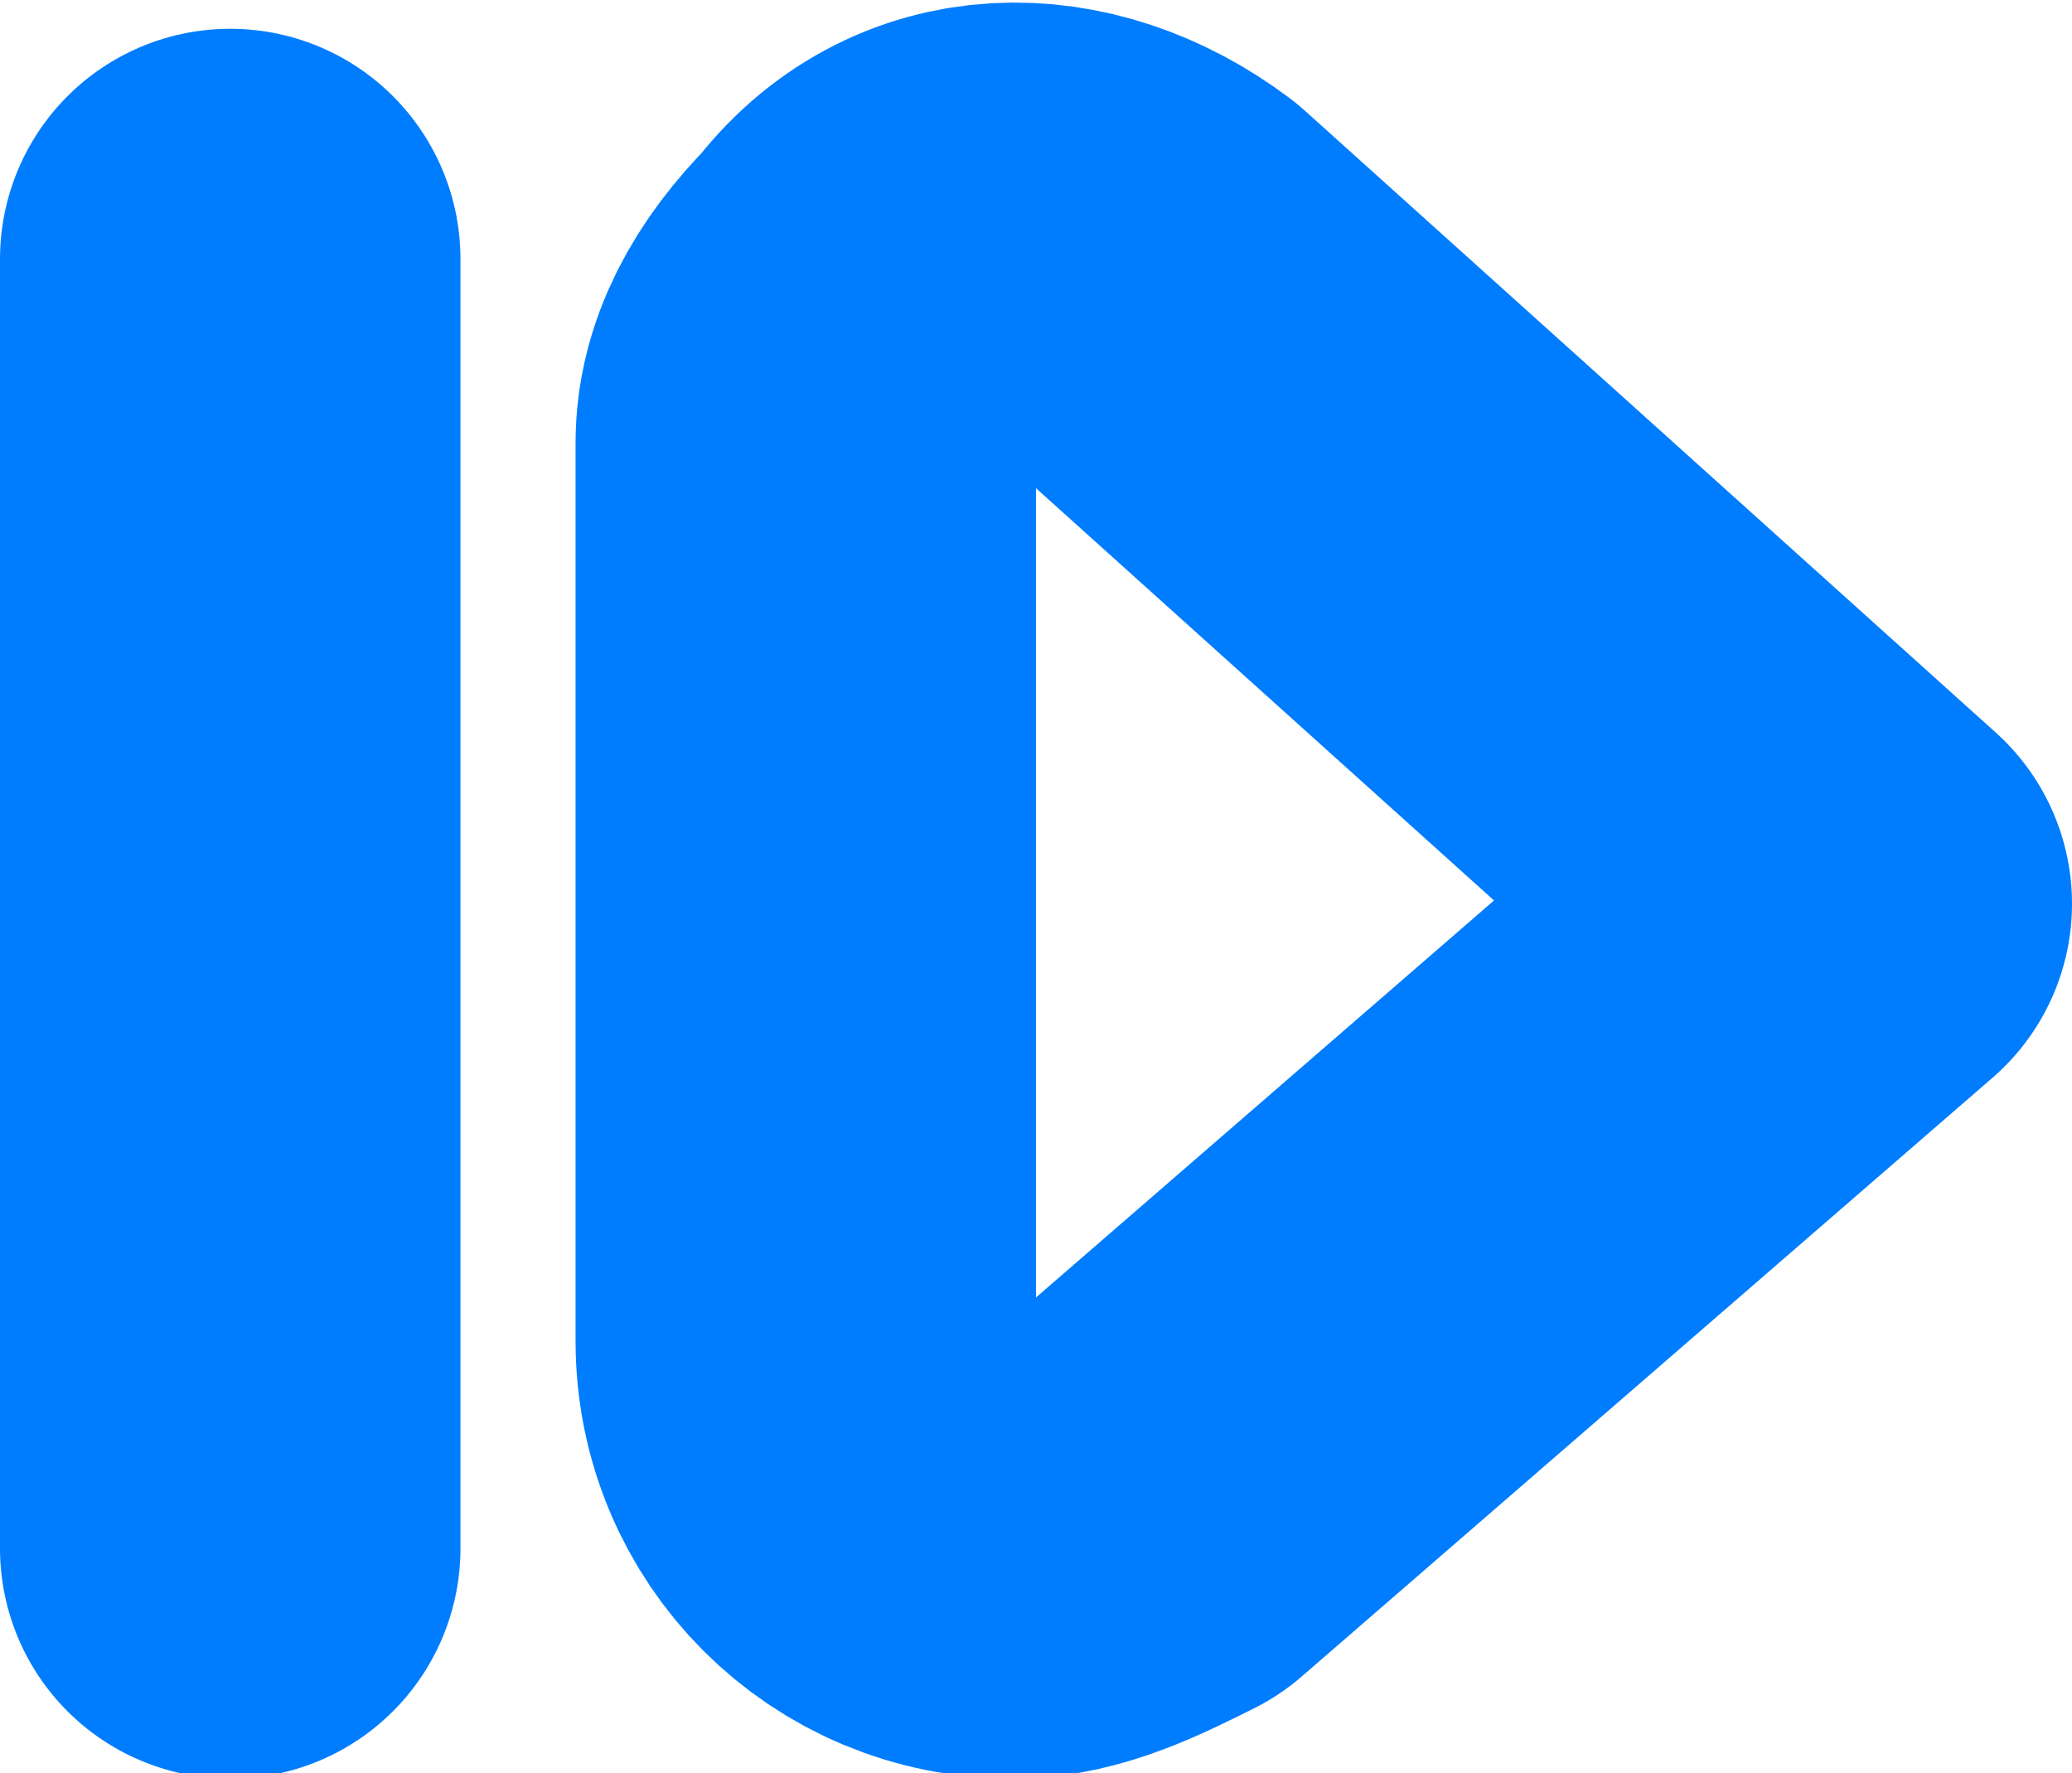
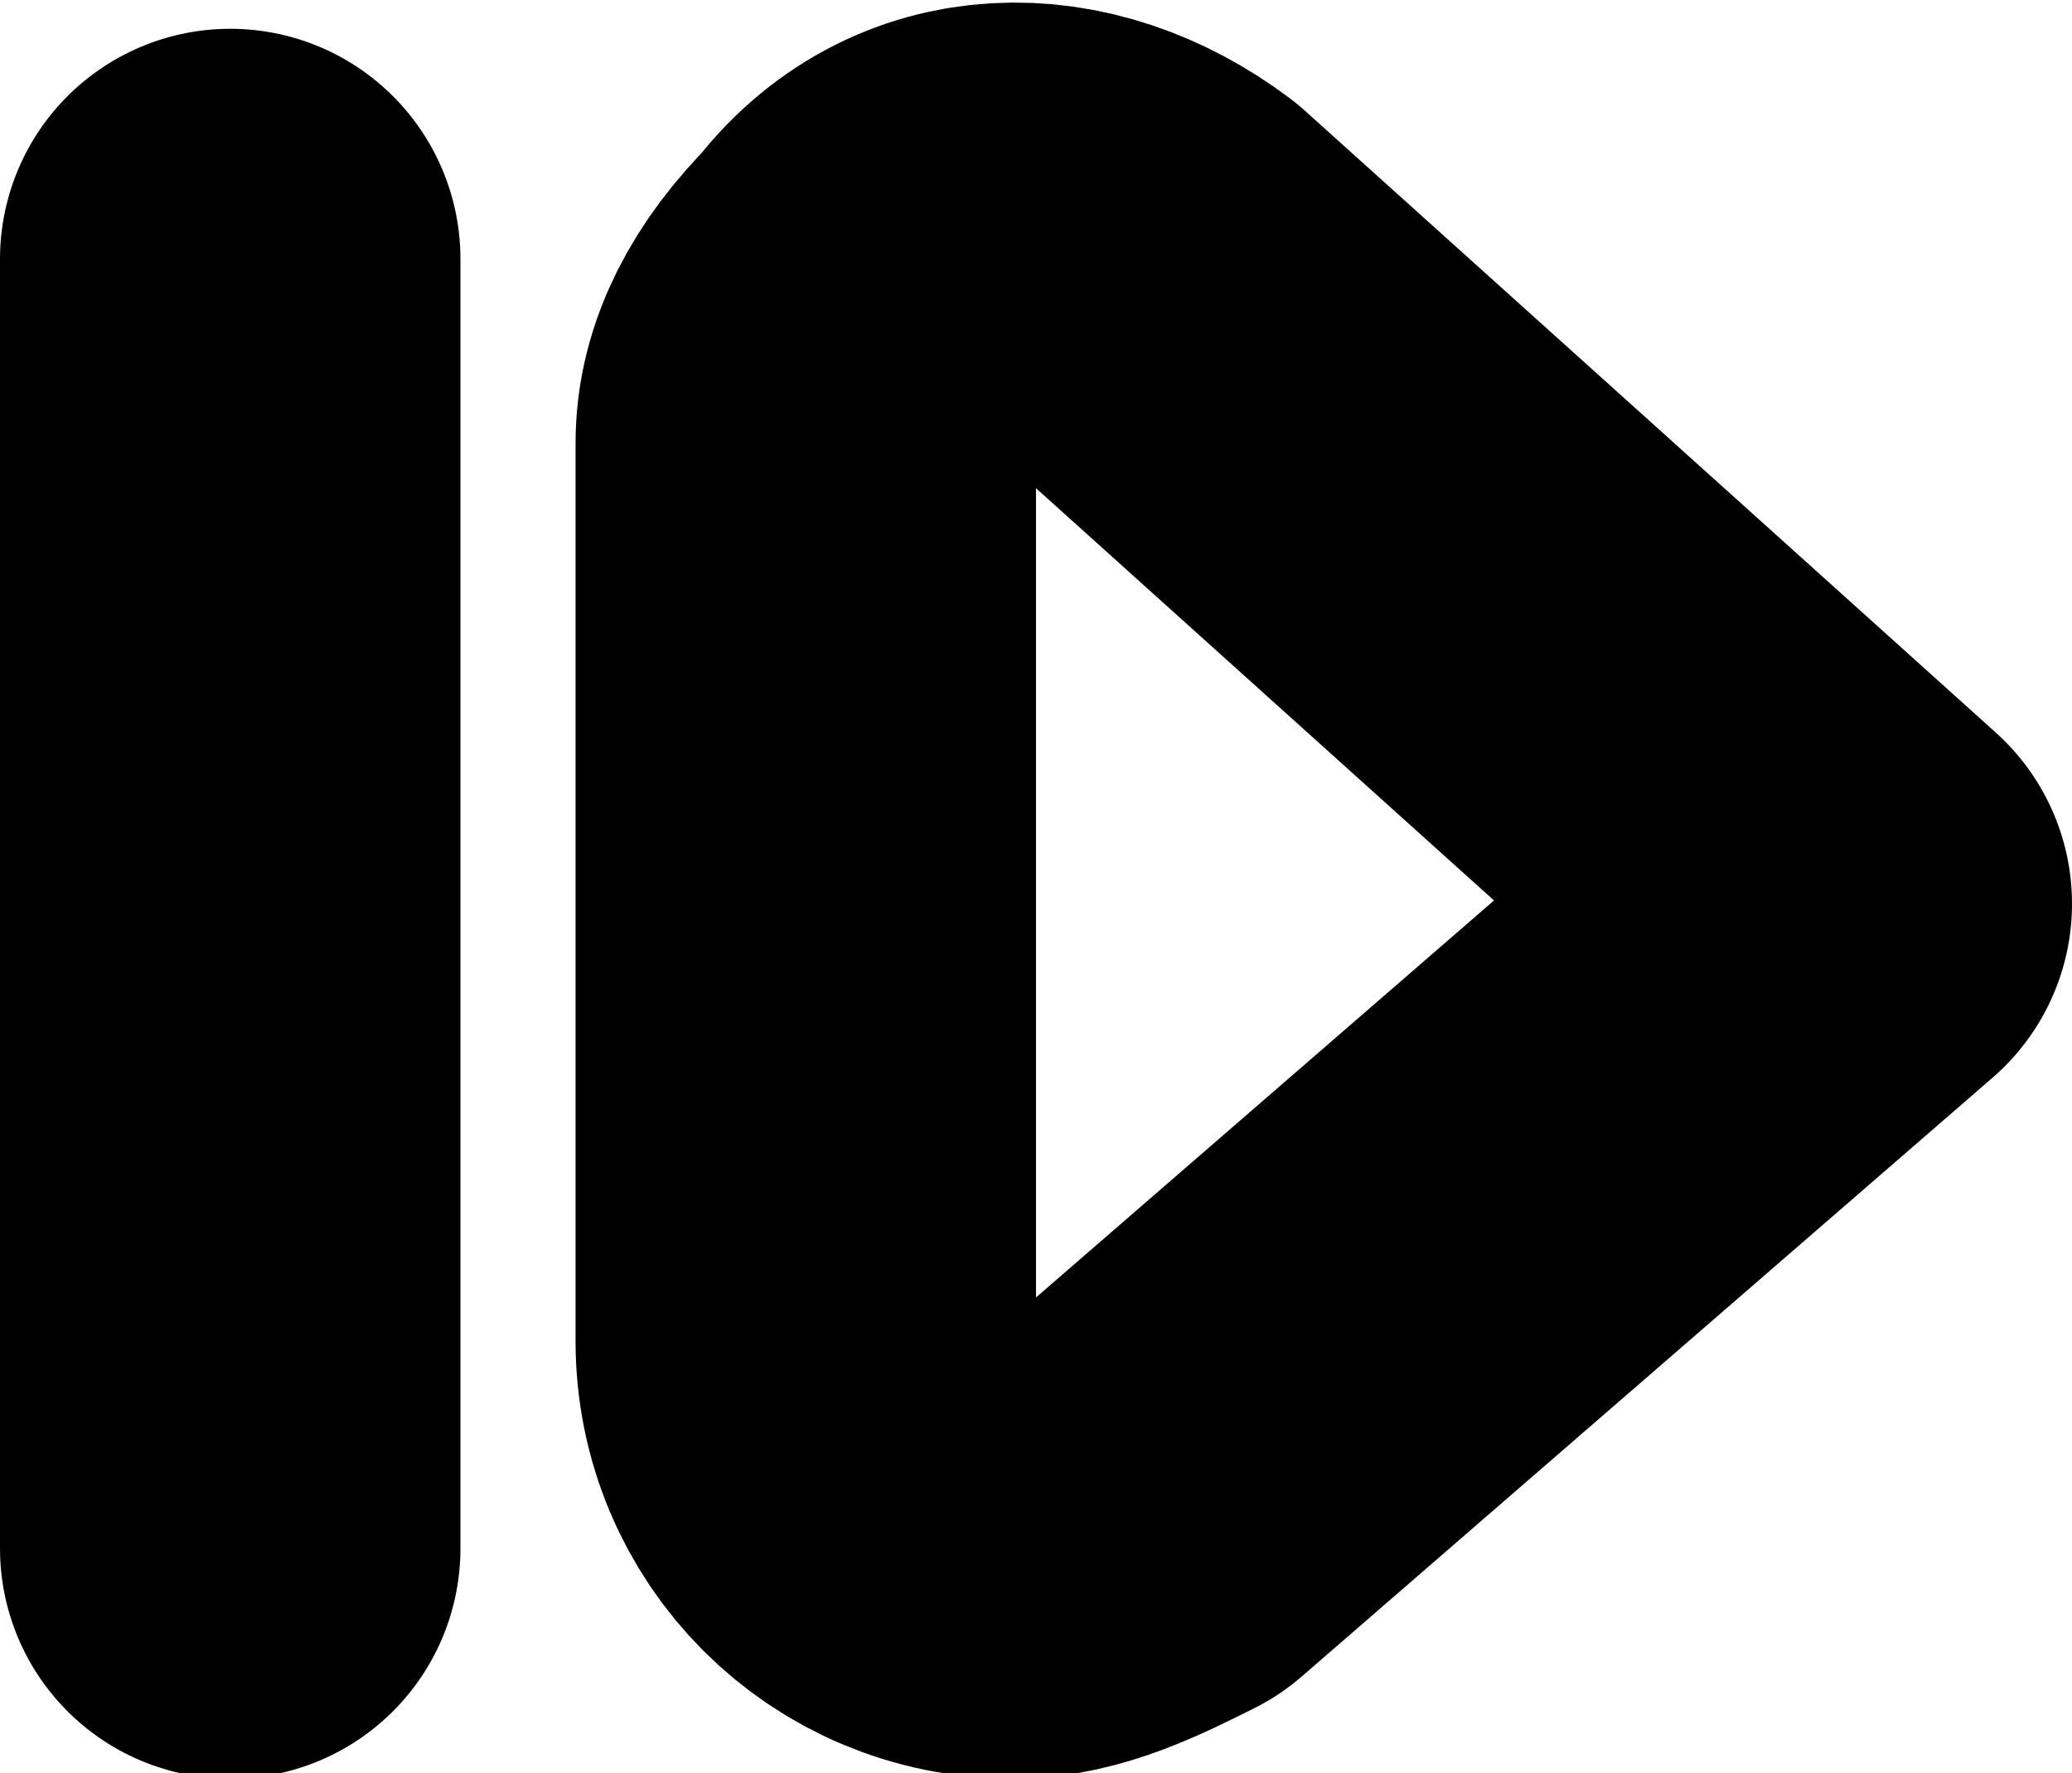
<svg xmlns="http://www.w3.org/2000/svg" version="1.1" id="Слой_1" x="0" y="0" viewBox="0 0 9 7.7" xml:space="preserve">
  <g id="ONE_LAUNCH_STATUS" transform="translate(-10.135 -10.286)">
    <g id="Interface-Essential_Multimedia-Controls_button-play" transform="translate(11.135 11.311)">
      <g id="Group_559">
-         <g id="button-play" fill="none" stroke="#007dff" stroke-width="2" stroke-linecap="round">
+         <g id="button-play" fill="none" stroke="currentColor" stroke-width="2" stroke-linecap="round">
          <path id="Shape_2480" d="M2.5 4.8c0 .5.4.9.9.9.2 0 .4-.1.6-.2l3-2.6L4 .2c-.4-.3-.9-.3-1.2.1-.2.2-.3.4-.3.6v3.9z" stroke-linejoin="round" />
          <path id="Контур_608" d="M0 .1v5.6" />
        </g>
      </g>
    </g>
  </g>
</svg>
